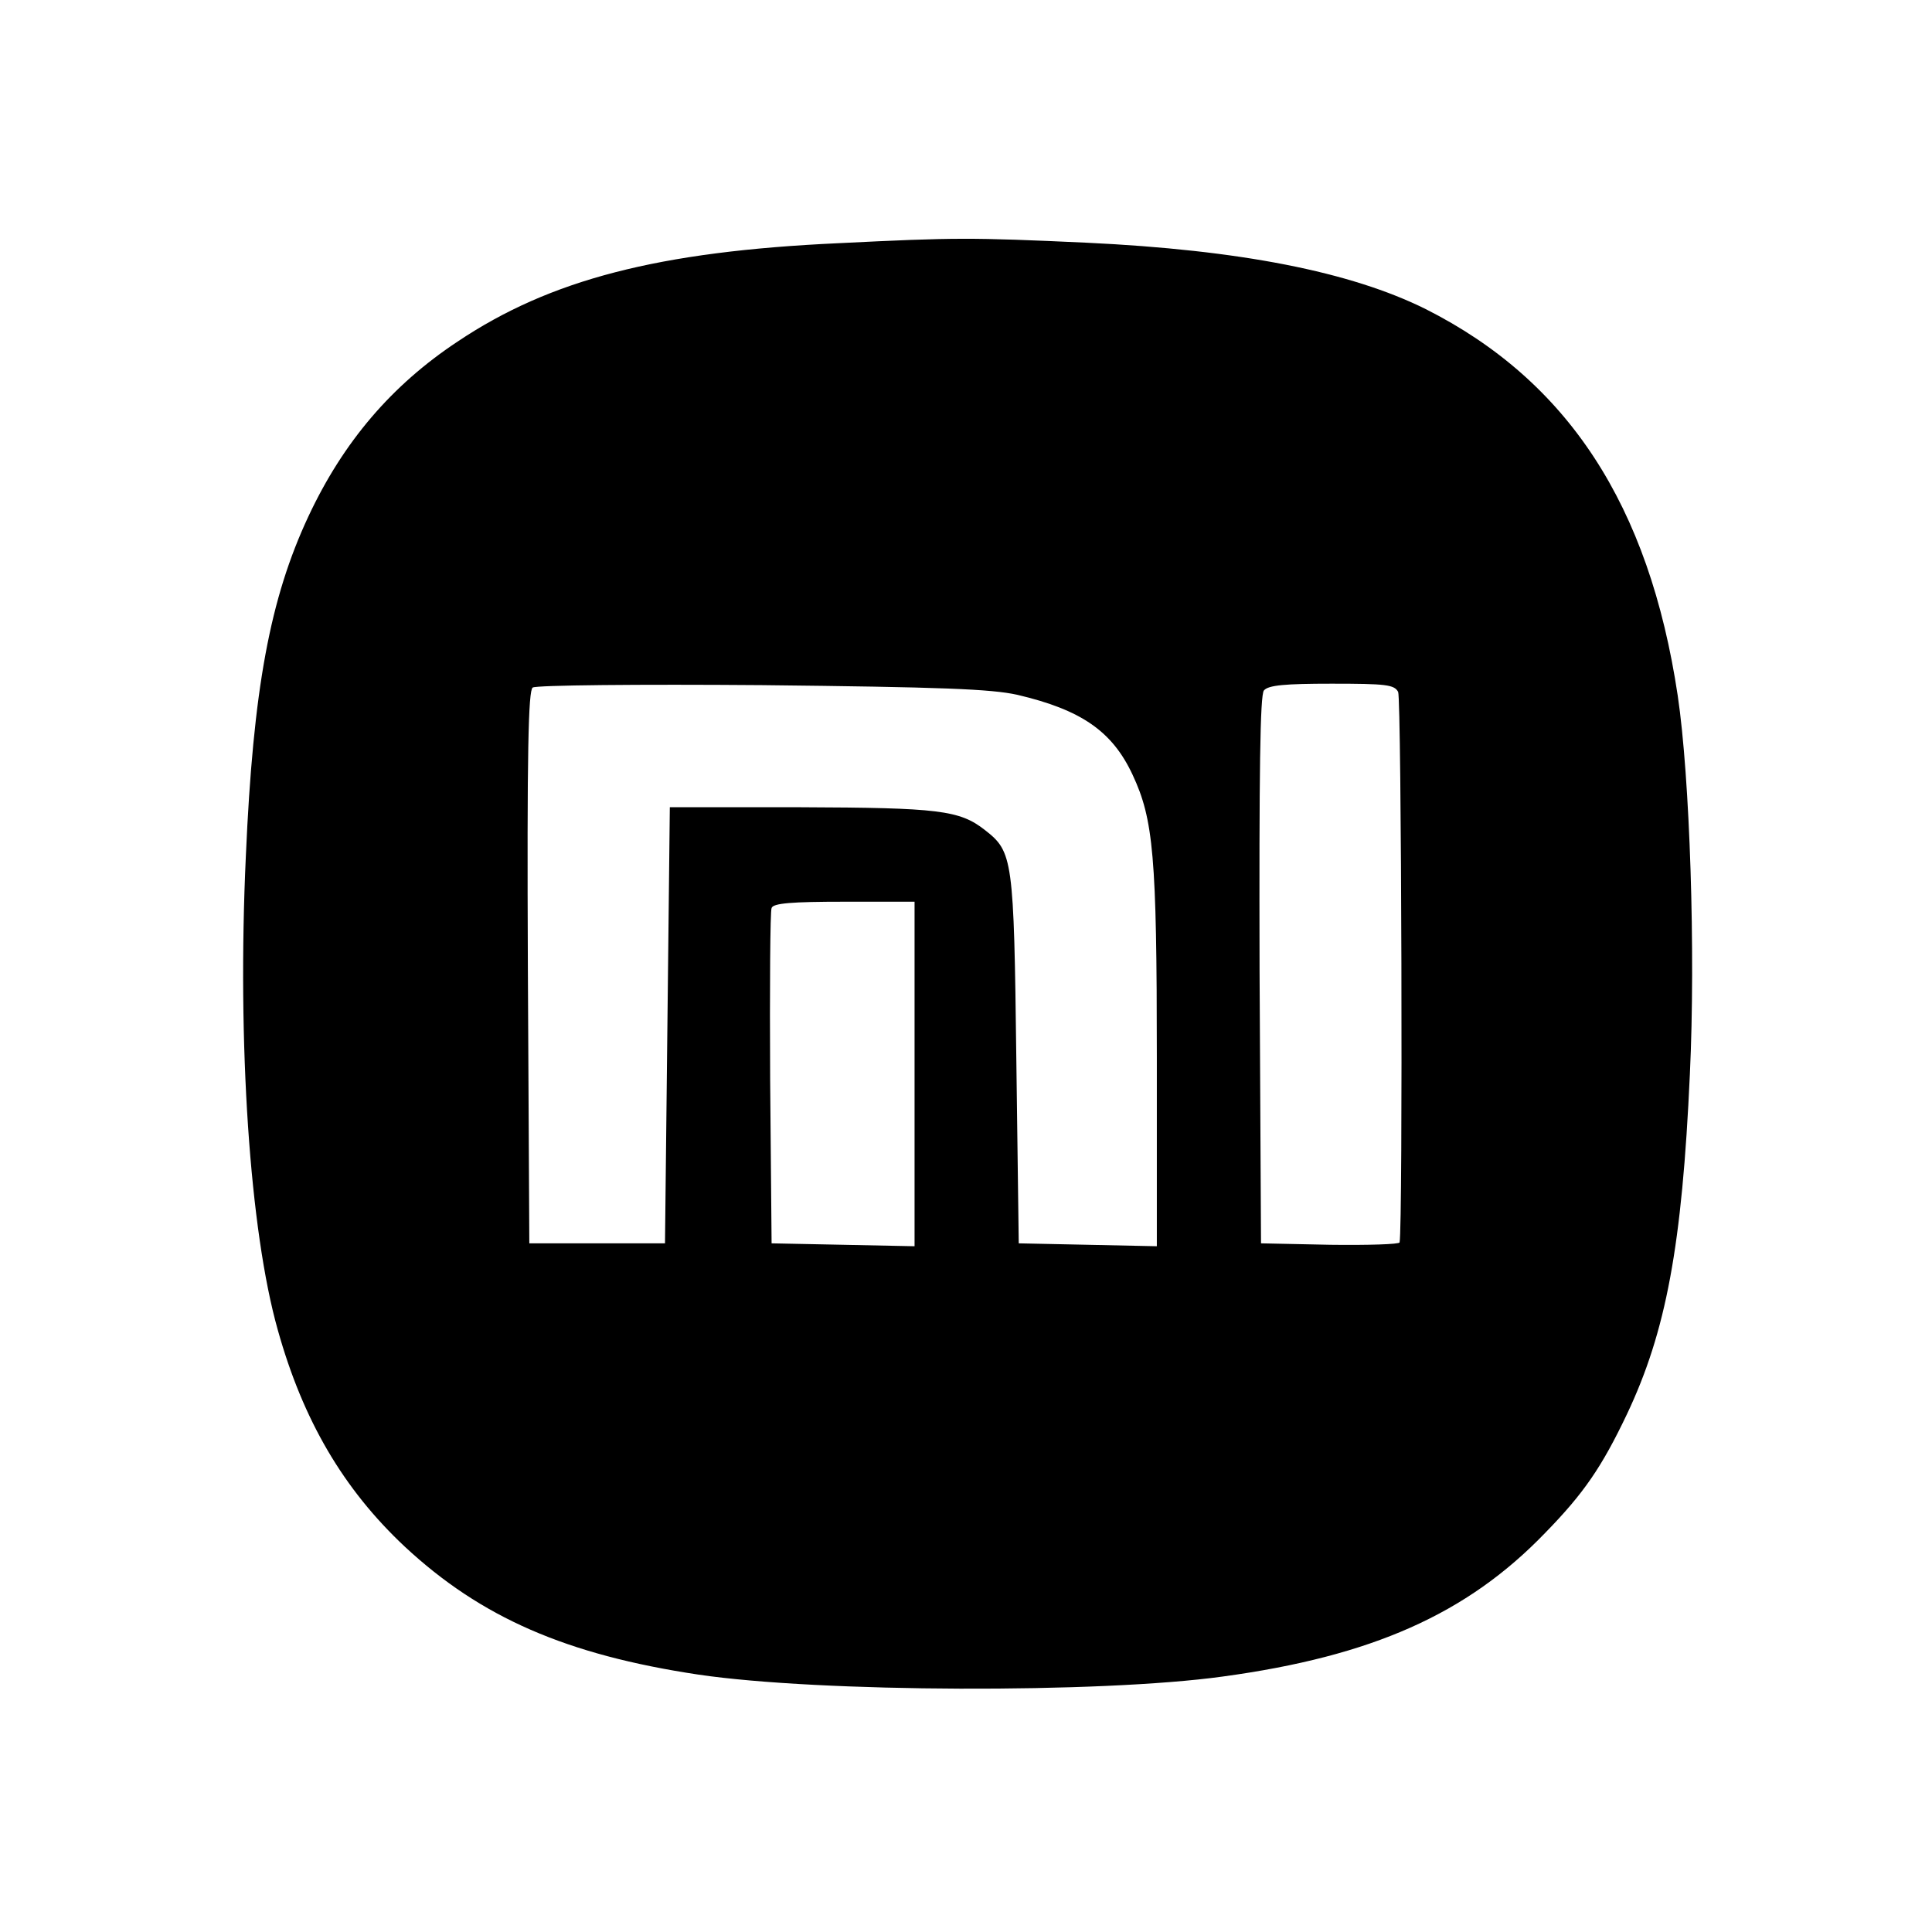
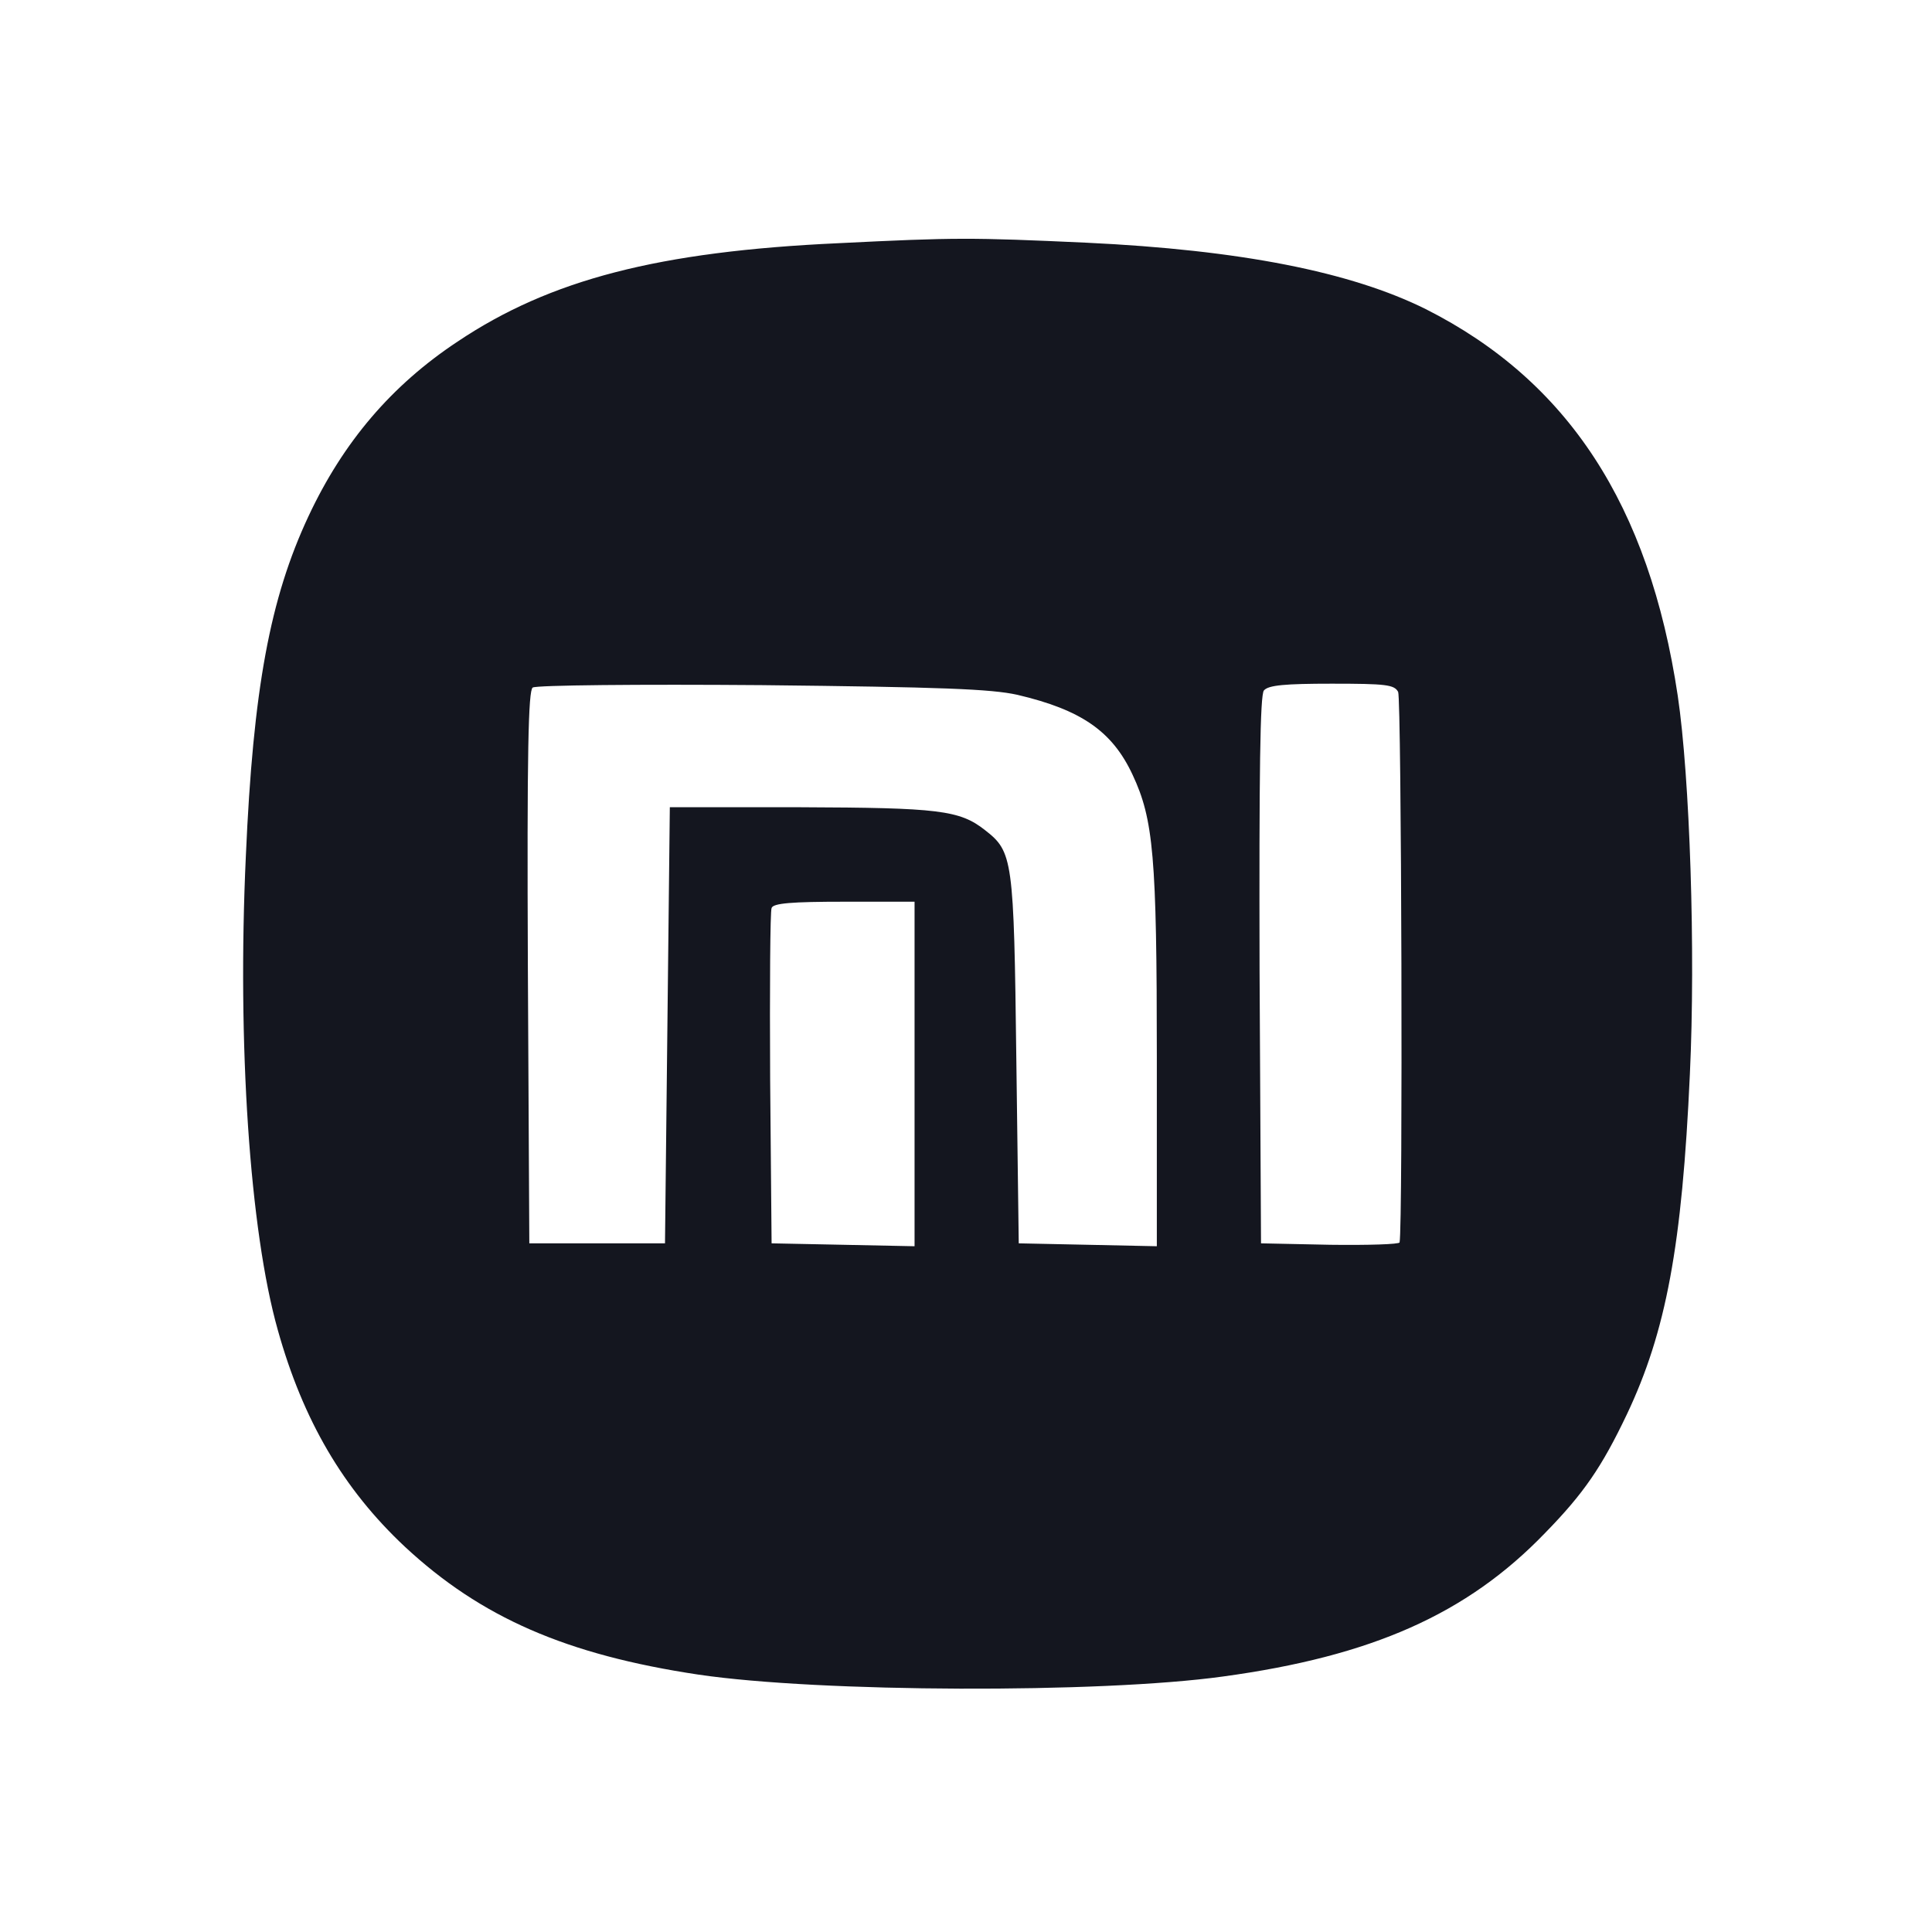
<svg xmlns="http://www.w3.org/2000/svg" width="24" height="24" viewBox="0 0 40 40">
-   <path d="M17.36 5.035C13.638 5.206 11.39 5.788 9.474 7.072C8.11 7.975 7.107 9.148 6.384 10.694C5.592 12.389 5.241 14.255 5.09 17.726C4.91 21.609 5.17 25.481 5.752 27.538C6.274 29.404 7.107 30.828 8.381 32.022C9.956 33.487 11.722 34.26 14.46 34.671C16.968 35.042 22.777 35.062 25.315 34.711C28.405 34.29 30.372 33.417 31.987 31.741C32.79 30.919 33.161 30.377 33.682 29.284C34.495 27.568 34.826 25.792 34.987 22.241C35.107 19.703 34.987 16.091 34.736 14.405C34.144 10.453 32.459 7.884 29.519 6.4C27.964 5.627 25.677 5.176 22.496 5.025C20.099 4.915 19.778 4.915 17.36 5.035ZM21.062 14.385C22.386 14.696 23.028 15.138 23.449 16.041C23.881 16.964 23.951 17.726 23.951 21.89V25.802L22.526 25.772L21.092 25.742L21.042 21.93C20.991 17.766 20.971 17.636 20.39 17.184C19.868 16.773 19.426 16.723 16.577 16.713H13.868L13.818 21.227L13.768 25.742H10.959L10.929 20.034C10.909 15.529 10.939 14.295 11.029 14.235C11.1 14.185 13.236 14.165 15.775 14.185C19.497 14.225 20.52 14.265 21.062 14.385ZM28.947 14.325C29.017 14.466 29.047 25.371 28.977 25.722C28.977 25.762 28.325 25.782 27.543 25.772L26.108 25.742L26.078 20.084C26.068 15.991 26.088 14.385 26.168 14.295C26.259 14.185 26.61 14.155 27.573 14.155C28.696 14.155 28.867 14.175 28.947 14.325ZM18.935 22.231V25.802L17.46 25.772L15.975 25.742L15.945 22.331C15.935 20.455 15.945 18.86 15.975 18.8C16.005 18.699 16.397 18.669 17.48 18.669H18.935V22.231Z" fill="currentColor" />
+   <path d="M17.36 5.035C13.638 5.206 11.39 5.788 9.474 7.072C8.11 7.975 7.107 9.148 6.384 10.694C5.592 12.389 5.241 14.255 5.09 17.726C4.91 21.609 5.17 25.481 5.752 27.538C6.274 29.404 7.107 30.828 8.381 32.022C9.956 33.487 11.722 34.26 14.46 34.671C16.968 35.042 22.777 35.062 25.315 34.711C28.405 34.29 30.372 33.417 31.987 31.741C32.79 30.919 33.161 30.377 33.682 29.284C34.495 27.568 34.826 25.792 34.987 22.241C35.107 19.703 34.987 16.091 34.736 14.405C34.144 10.453 32.459 7.884 29.519 6.4C27.964 5.627 25.677 5.176 22.496 5.025C20.099 4.915 19.778 4.915 17.36 5.035ZM21.062 14.385C22.386 14.696 23.028 15.138 23.449 16.041C23.881 16.964 23.951 17.726 23.951 21.89V25.802L22.526 25.772L21.092 25.742L21.042 21.93C20.991 17.766 20.971 17.636 20.39 17.184C19.868 16.773 19.426 16.723 16.577 16.713H13.868L13.818 21.227L13.768 25.742H10.959L10.929 20.034C10.909 15.529 10.939 14.295 11.029 14.235C11.1 14.185 13.236 14.165 15.775 14.185C19.497 14.225 20.52 14.265 21.062 14.385ZM28.947 14.325C29.017 14.466 29.047 25.371 28.977 25.722C28.977 25.762 28.325 25.782 27.543 25.772L26.108 25.742L26.078 20.084C26.068 15.991 26.088 14.385 26.168 14.295C26.259 14.185 26.61 14.155 27.573 14.155C28.696 14.155 28.867 14.175 28.947 14.325ZM18.935 22.231V25.802L17.46 25.772L15.975 25.742L15.945 22.331C15.935 20.455 15.945 18.86 15.975 18.8C16.005 18.699 16.397 18.669 17.48 18.669H18.935V22.231Z" fill="#14161F" />
</svg>
